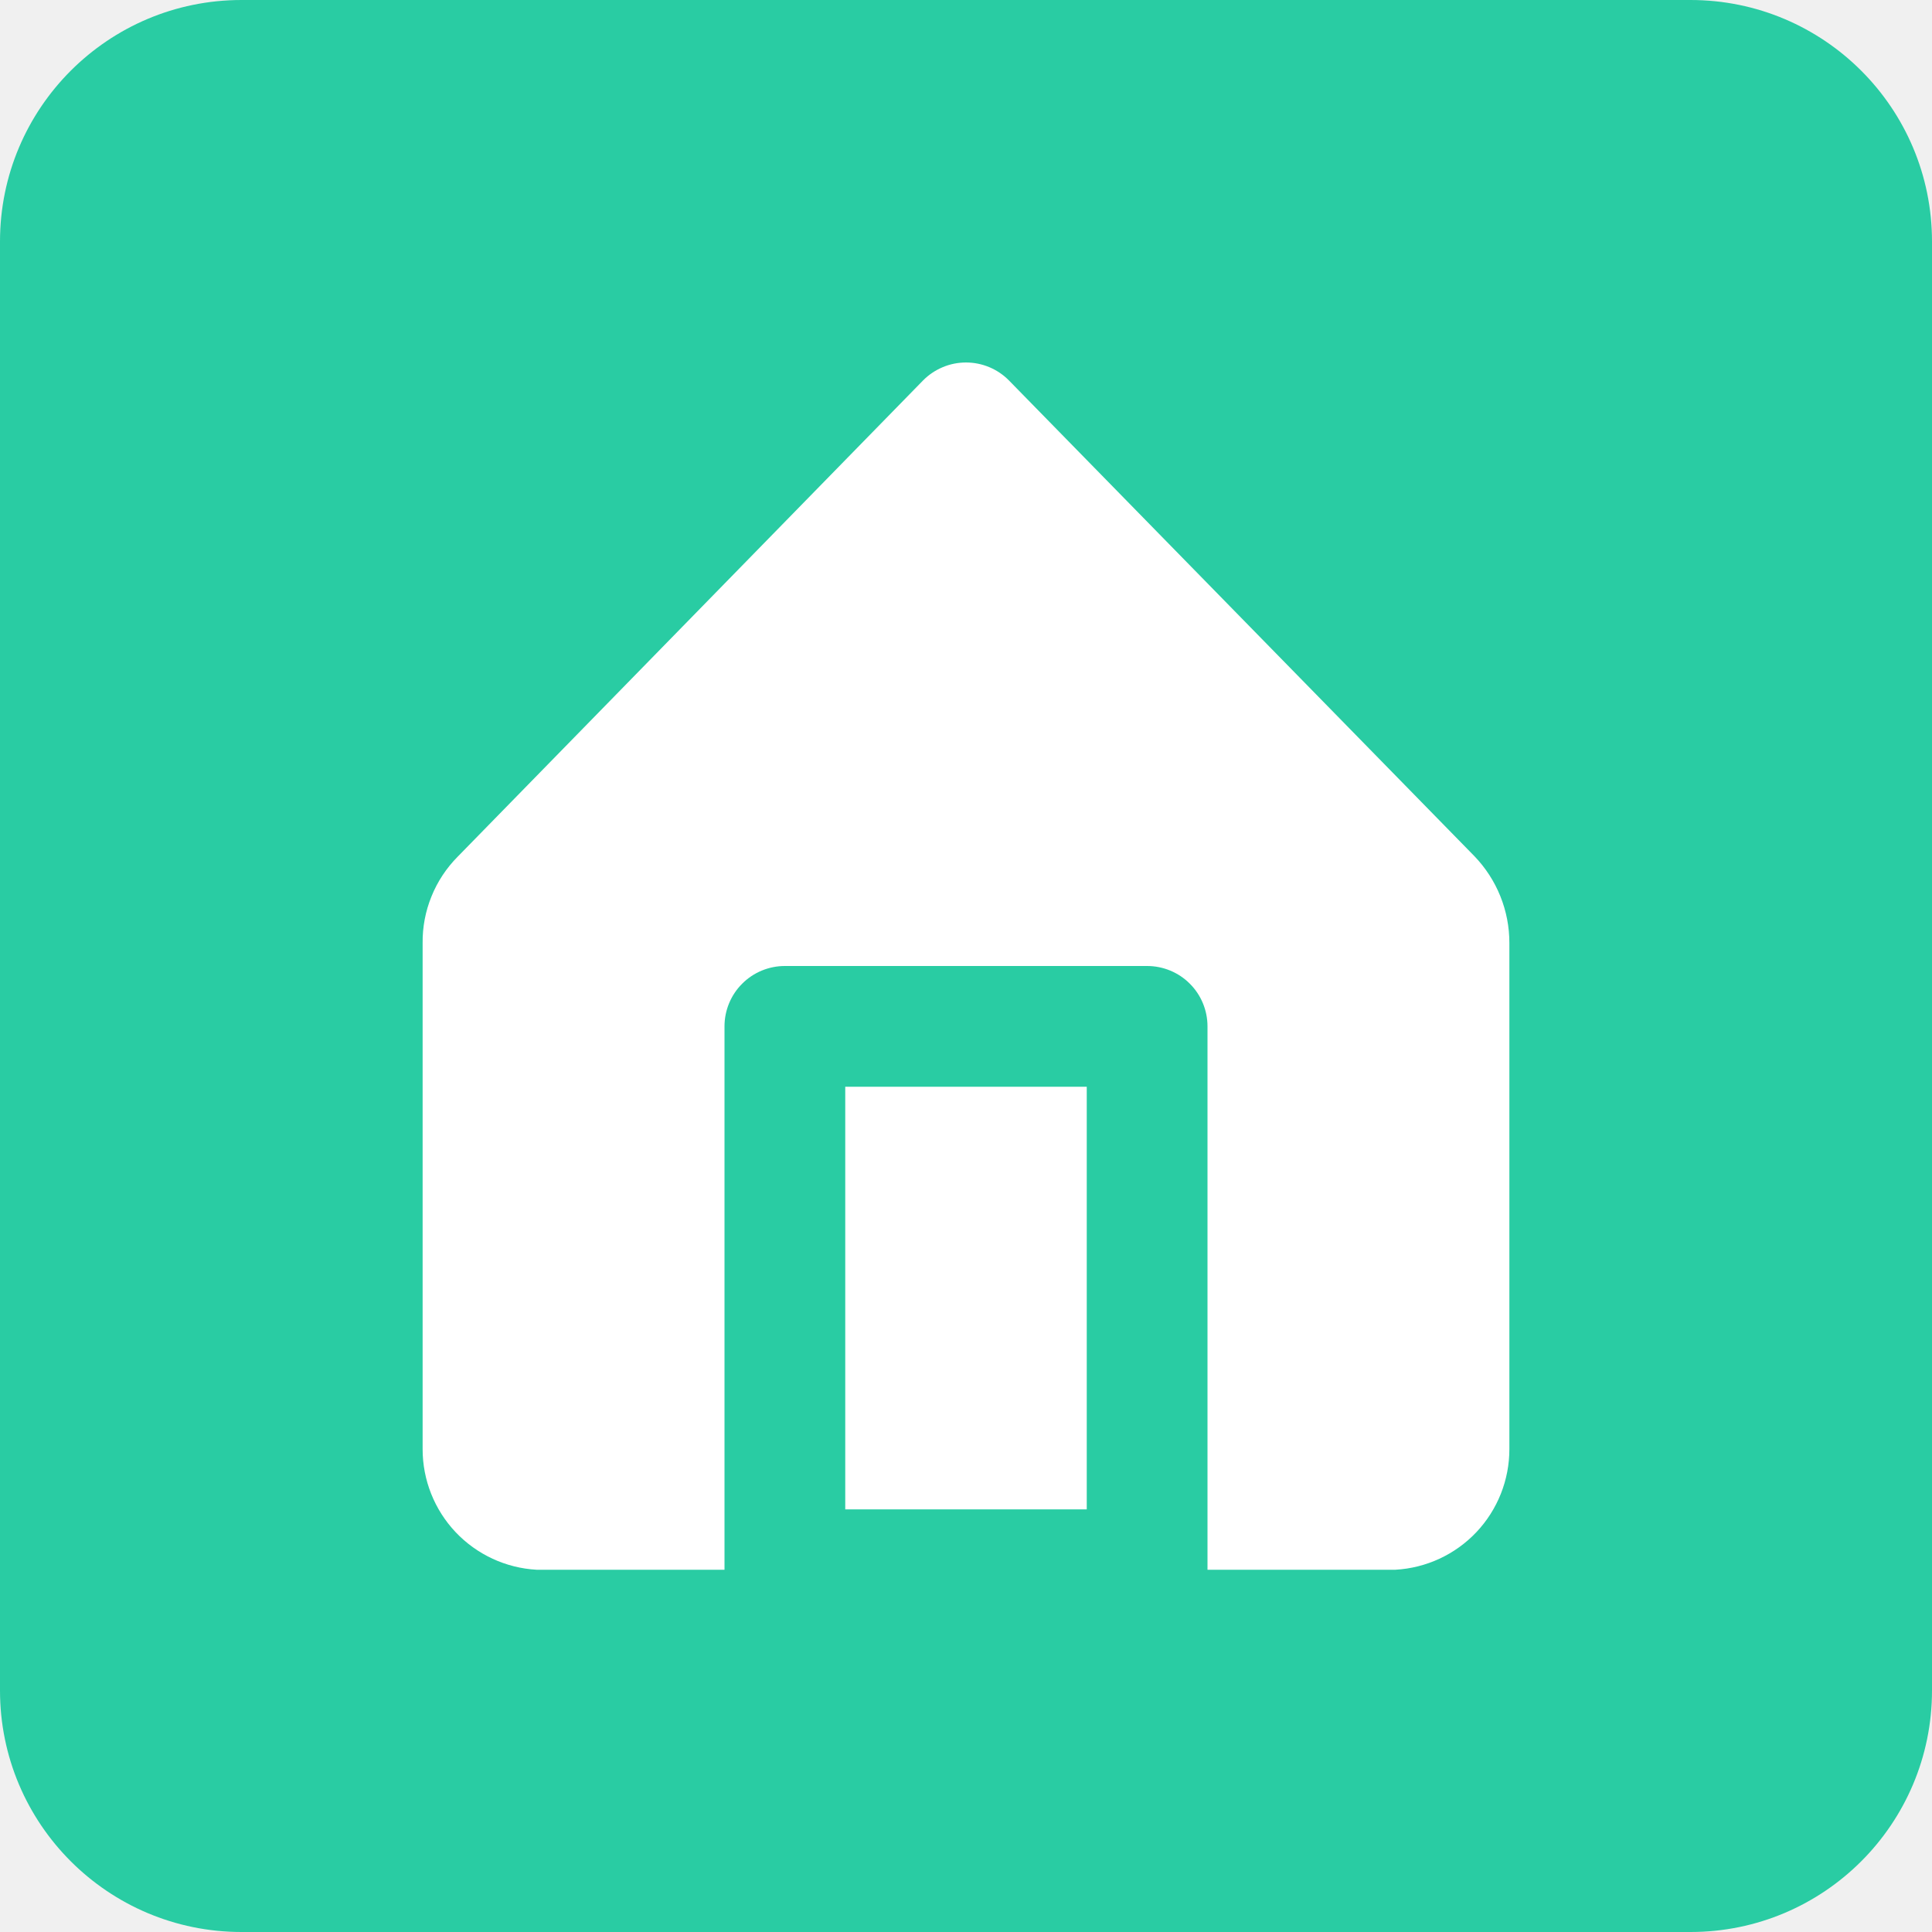
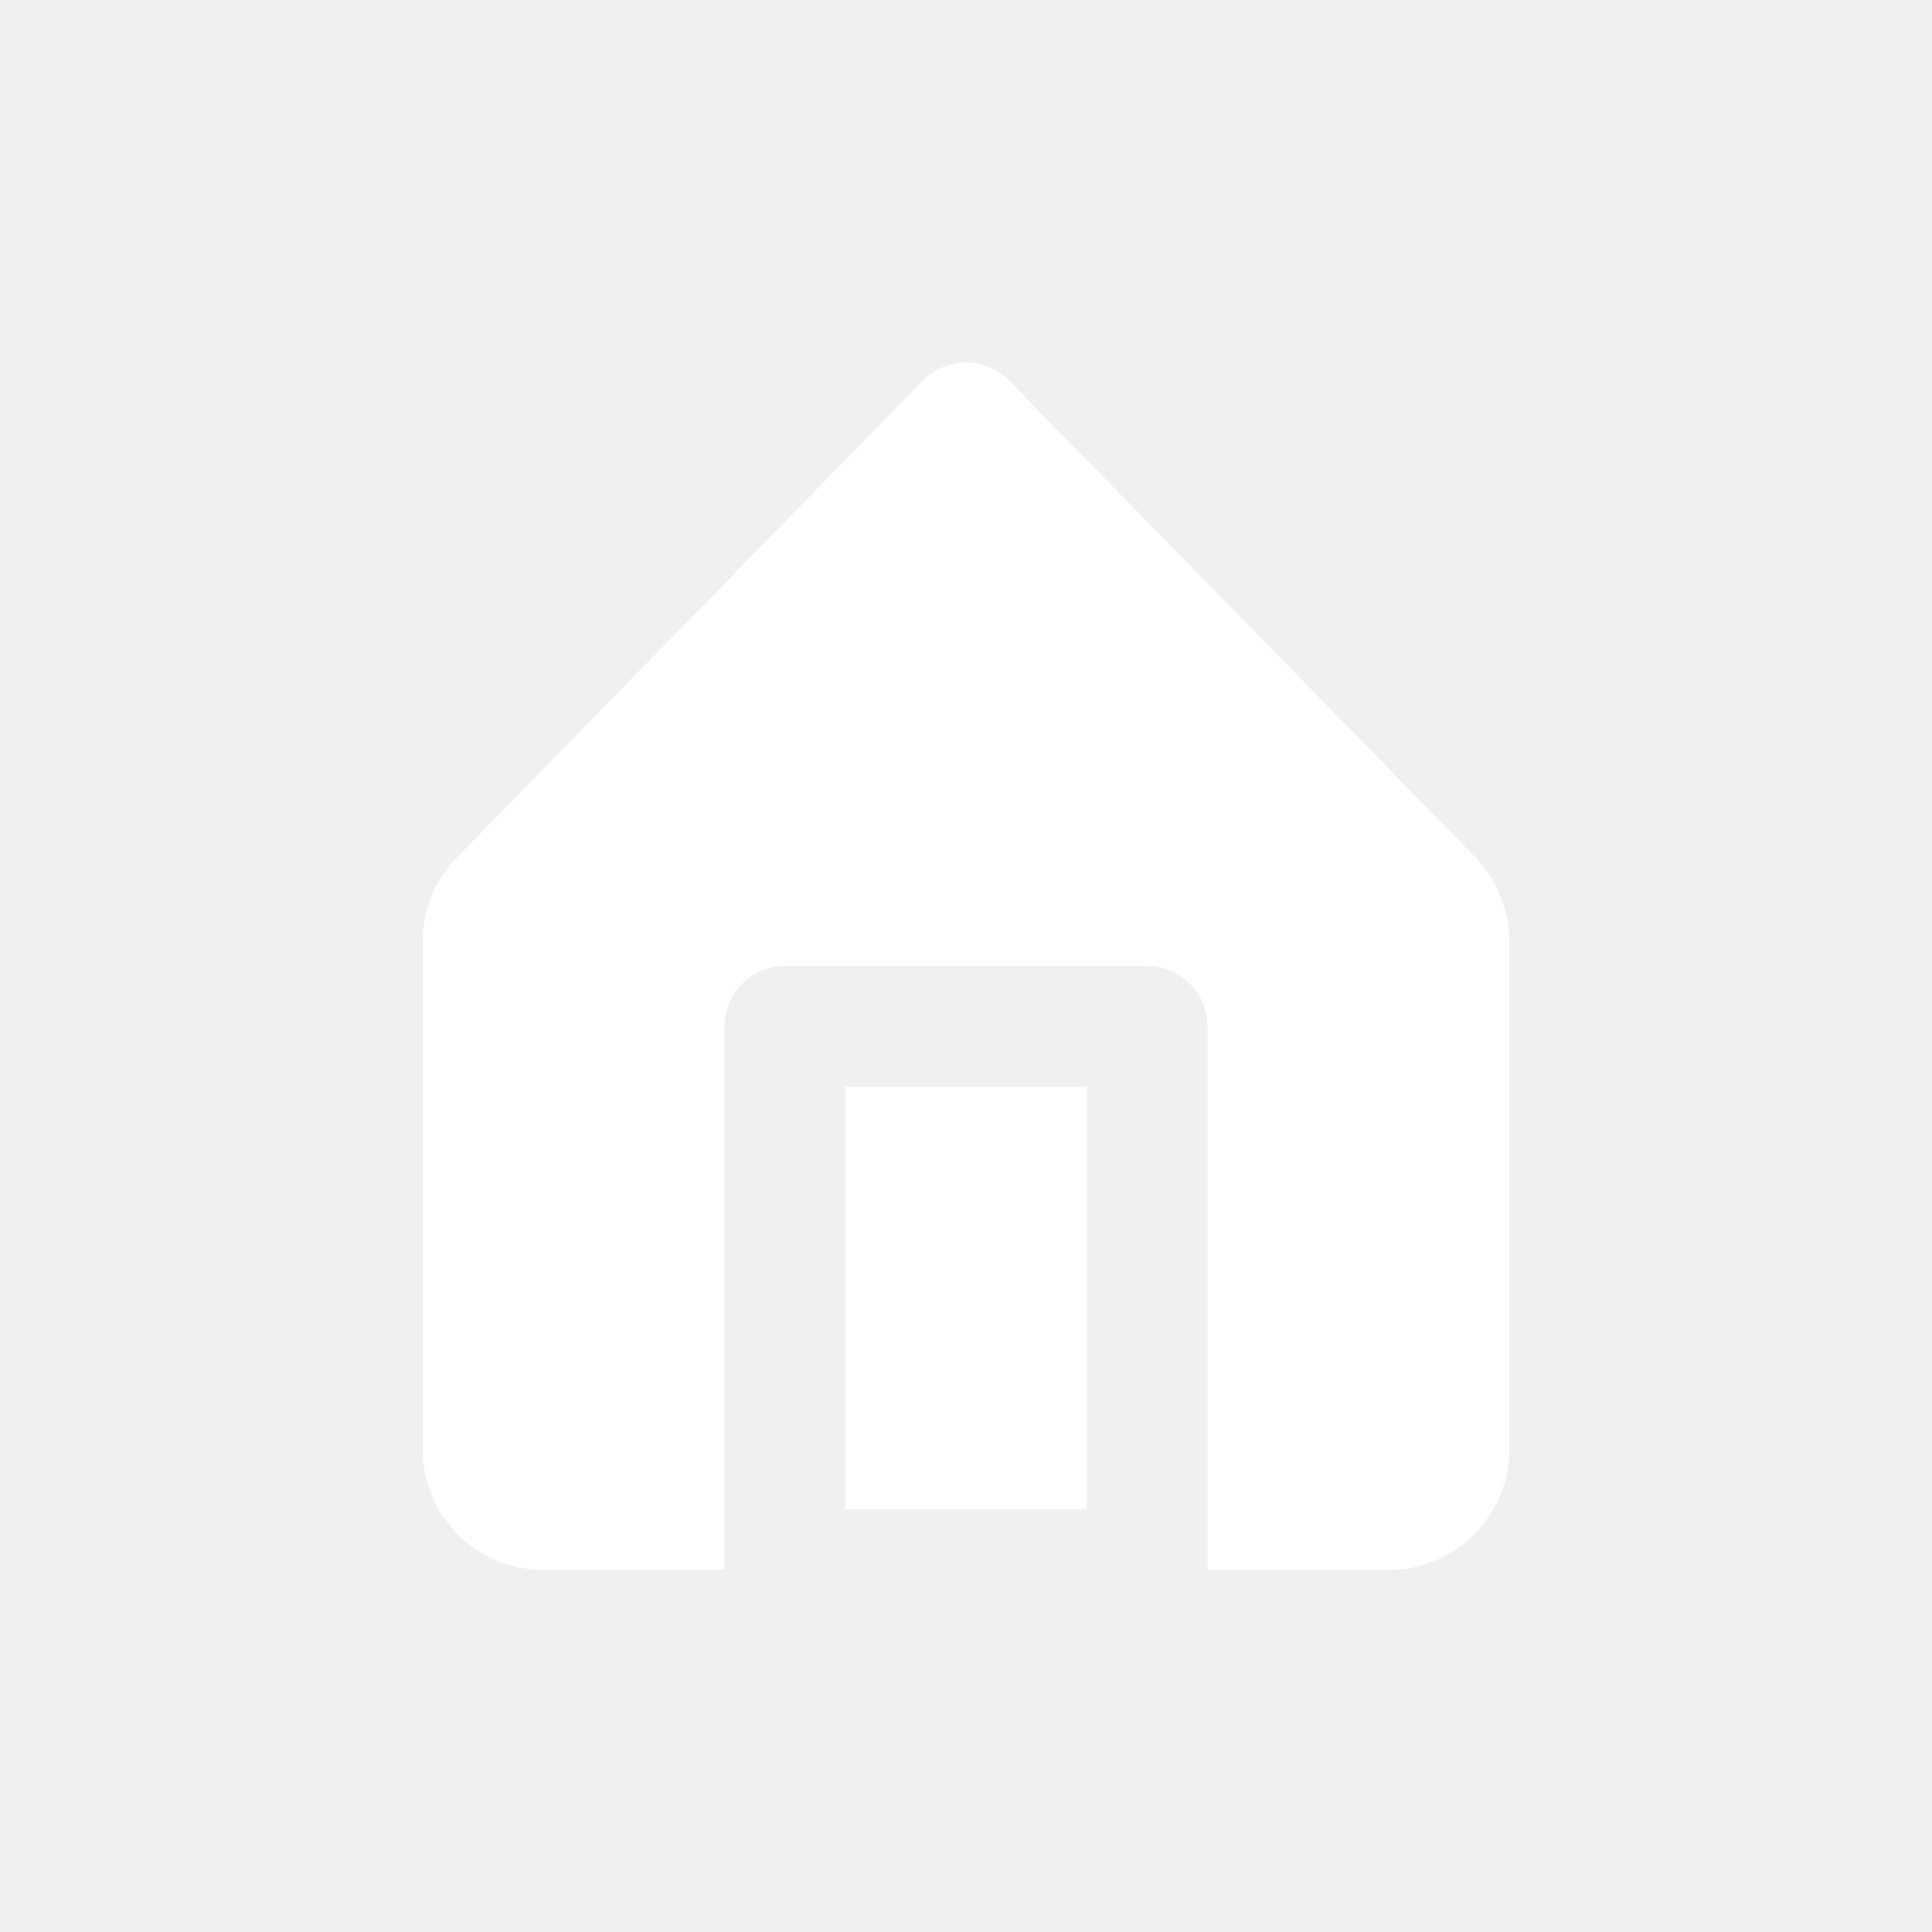
<svg xmlns="http://www.w3.org/2000/svg" width="32" height="32" viewBox="0 0 32 32" fill="none">
-   <path d="M0.5 4C0.5 2.067 2.067 0.5 4 0.5H28C29.933 0.5 31.5 2.067 31.5 4V28C31.5 29.933 29.933 31.5 28 31.5H4C2.067 31.5 0.5 29.933 0.5 28V4Z" fill="#29CCA3" stroke="#29CCA3" />
  <path d="M18 18H14V25H18V18Z" fill="white" />
  <path d="M24.42 14.18L16.71 6.3C16.617 6.206 16.507 6.132 16.385 6.081C16.263 6.03 16.132 6.004 16 6.004C15.868 6.004 15.737 6.03 15.616 6.081C15.494 6.132 15.383 6.206 15.29 6.3L7.58 14.19C7.394 14.378 7.246 14.601 7.147 14.847C7.047 15.092 6.997 15.355 7 15.62V24C6.999 24.512 7.195 25.005 7.546 25.377C7.898 25.749 8.379 25.972 8.89 26H12V17C12 16.735 12.105 16.48 12.293 16.293C12.48 16.105 12.735 16 13 16H19C19.265 16 19.52 16.105 19.707 16.293C19.895 16.48 20 16.735 20 17V26H23.11C23.621 25.972 24.102 25.749 24.454 25.377C24.805 25.005 25.001 24.512 25 24V15.62C25.001 15.083 24.793 14.567 24.42 14.18Z" fill="white" />
</svg>
